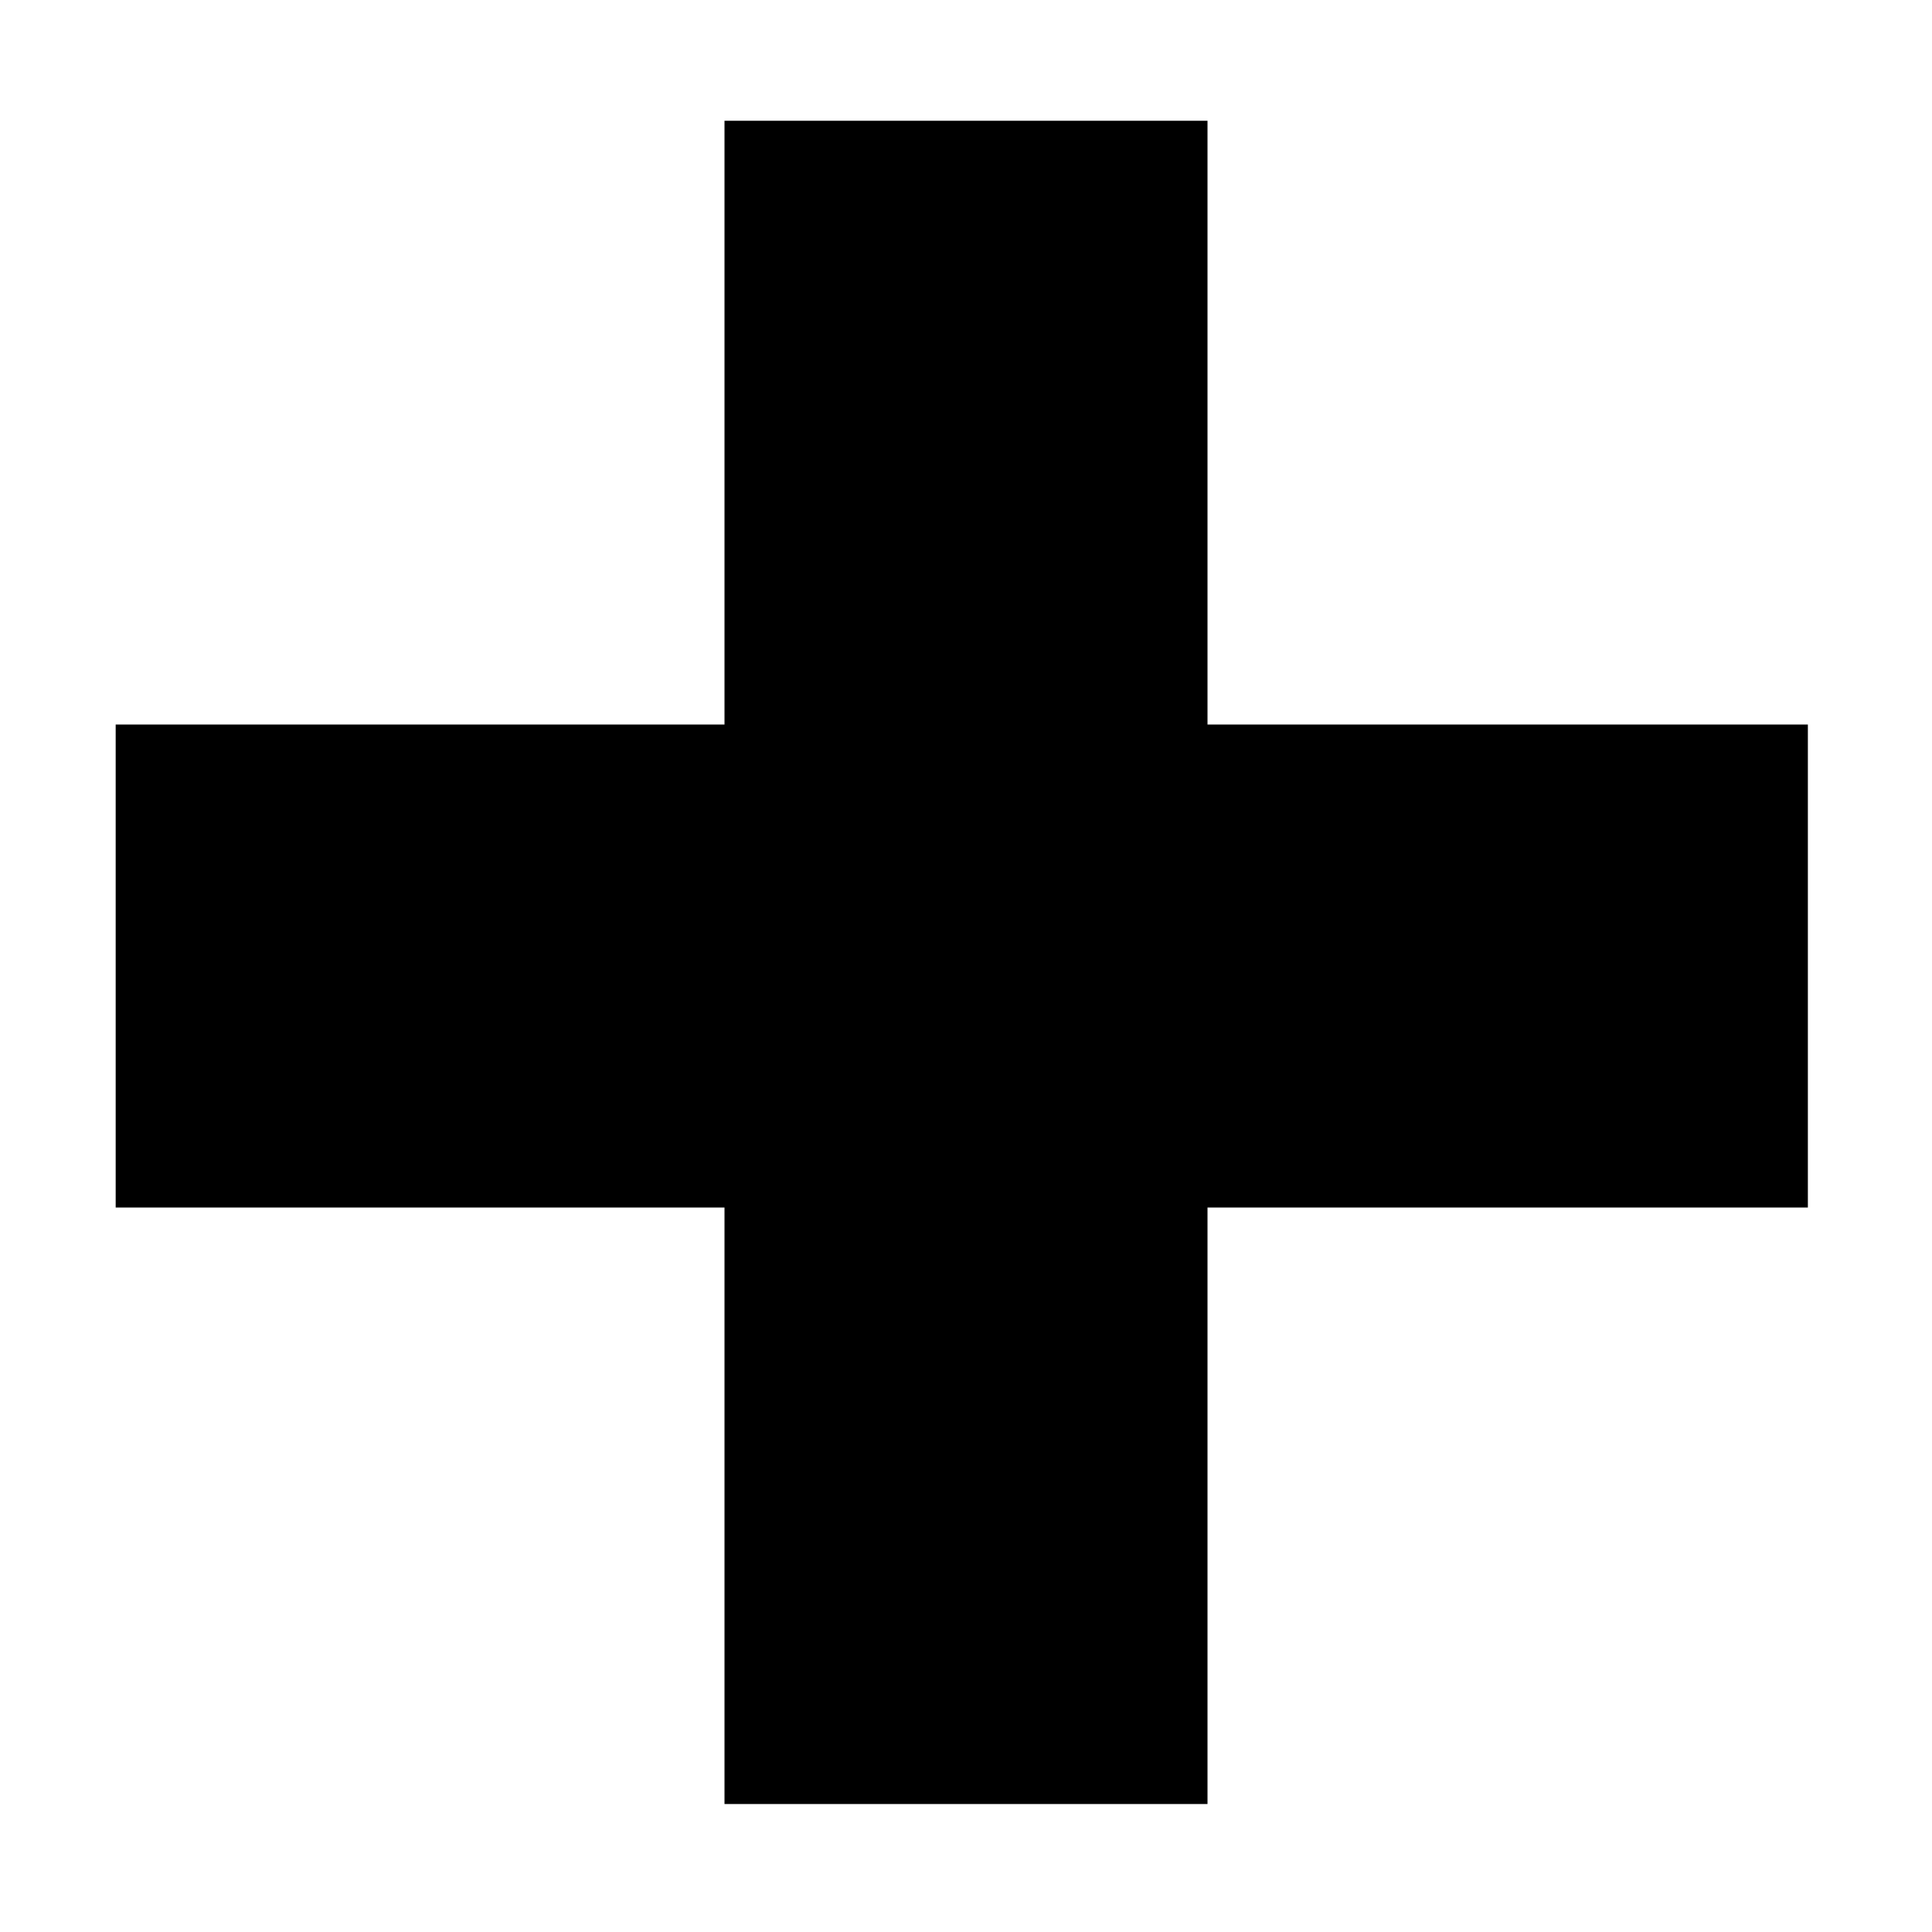
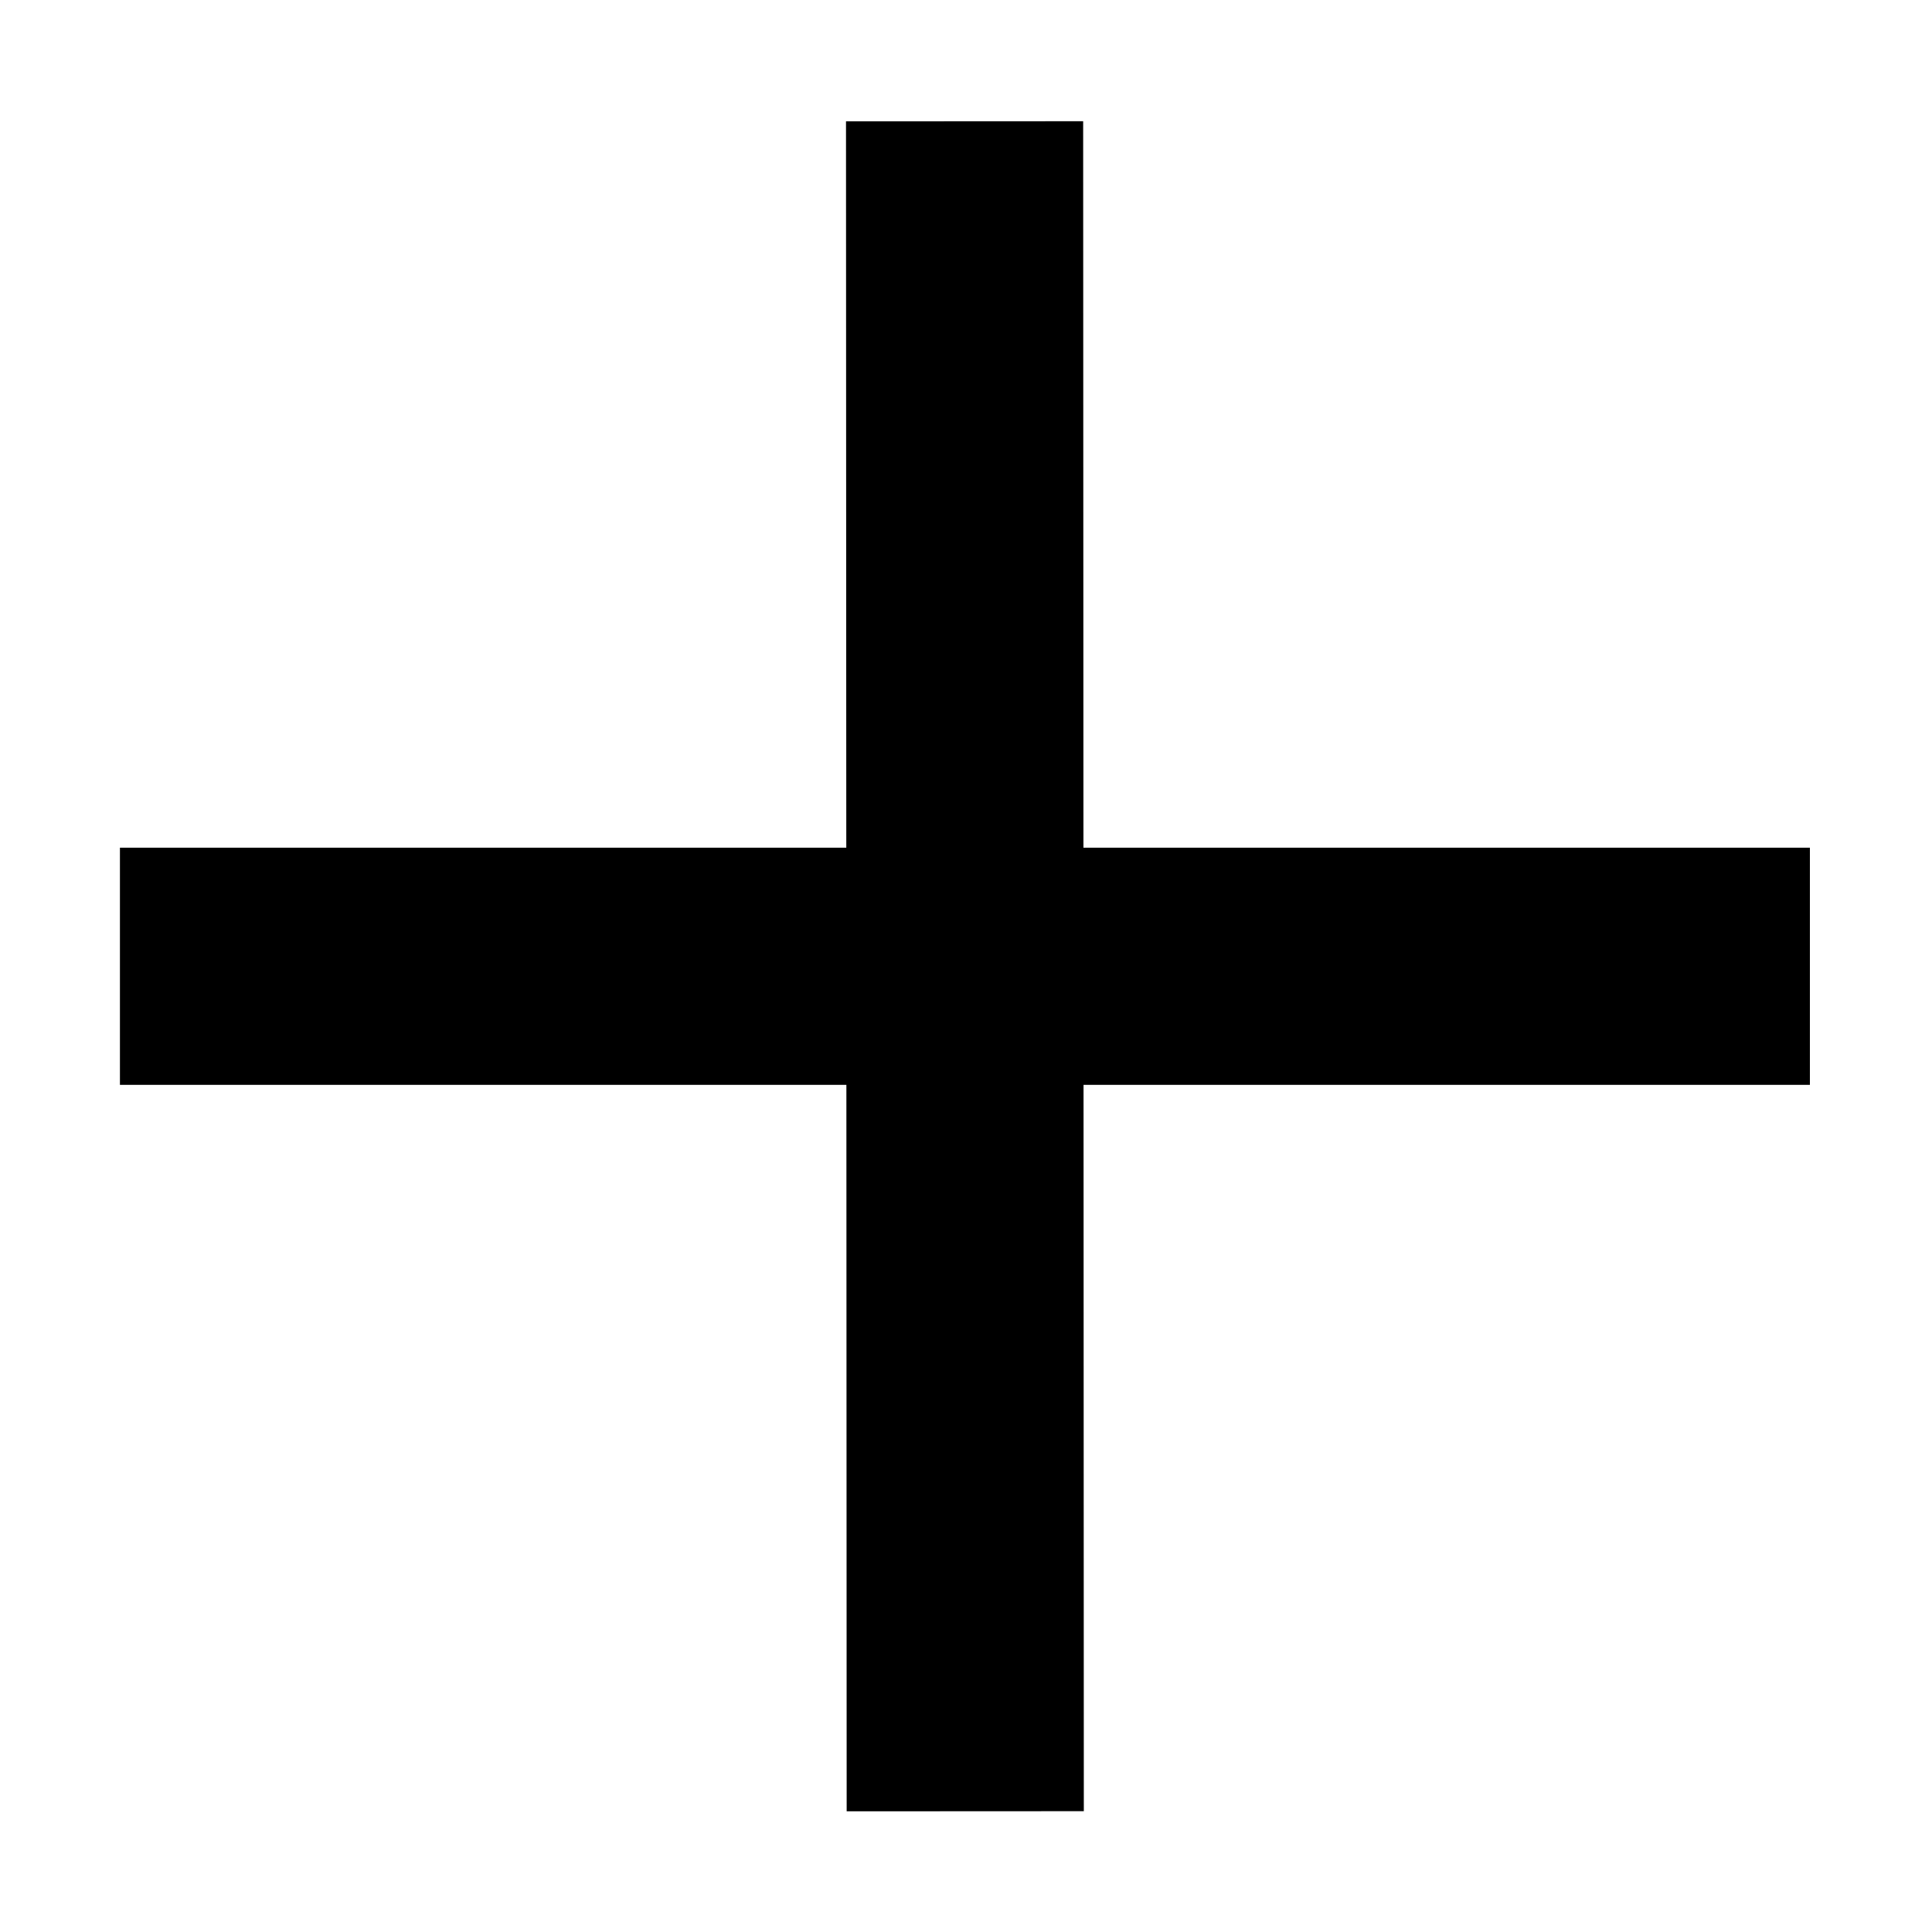
- <svg xmlns="http://www.w3.org/2000/svg" width="16" height="16" viewBox="0 0 16 16" version="1.1" id="svg1">
+ <svg xmlns="http://www.w3.org/2000/svg" width="64" height="64" viewBox="0 0 64 64" version="1.1" id="svg1">
  <defs id="defs1" />
  <g id="layer1">
-     <path style="fill:none;fill-opacity:0.933;stroke:#000000;stroke-width:4;stroke-linejoin:round;stroke-dasharray:none" d="M 0.958,8 H 14.972" id="path1" />
-     <path style="fill:none;fill-opacity:0.933;stroke:#000000;stroke-width:4;stroke-linejoin:round;stroke-dasharray:none" d="M 8,1 V 14.94" id="path2" />
+     <path style="fill:#000000;stroke-width:0.09" d="m 3.973,32.009 -1e-7,-3.928 27.991,0 27.991,0 0,3.928 v 3.928 l -27.991,0 H 3.973 Z" id="path2" />
+     <path style="fill:#000000;stroke-width:0.09" d="m 31.953,4.018 3.928,-0.002 0.011,27.991 0.011,27.991 -3.928,0.002 -3.928,0.002 -0.011,-27.991 -0.011,-27.991 z" id="path3" />
  </g>
</svg>
